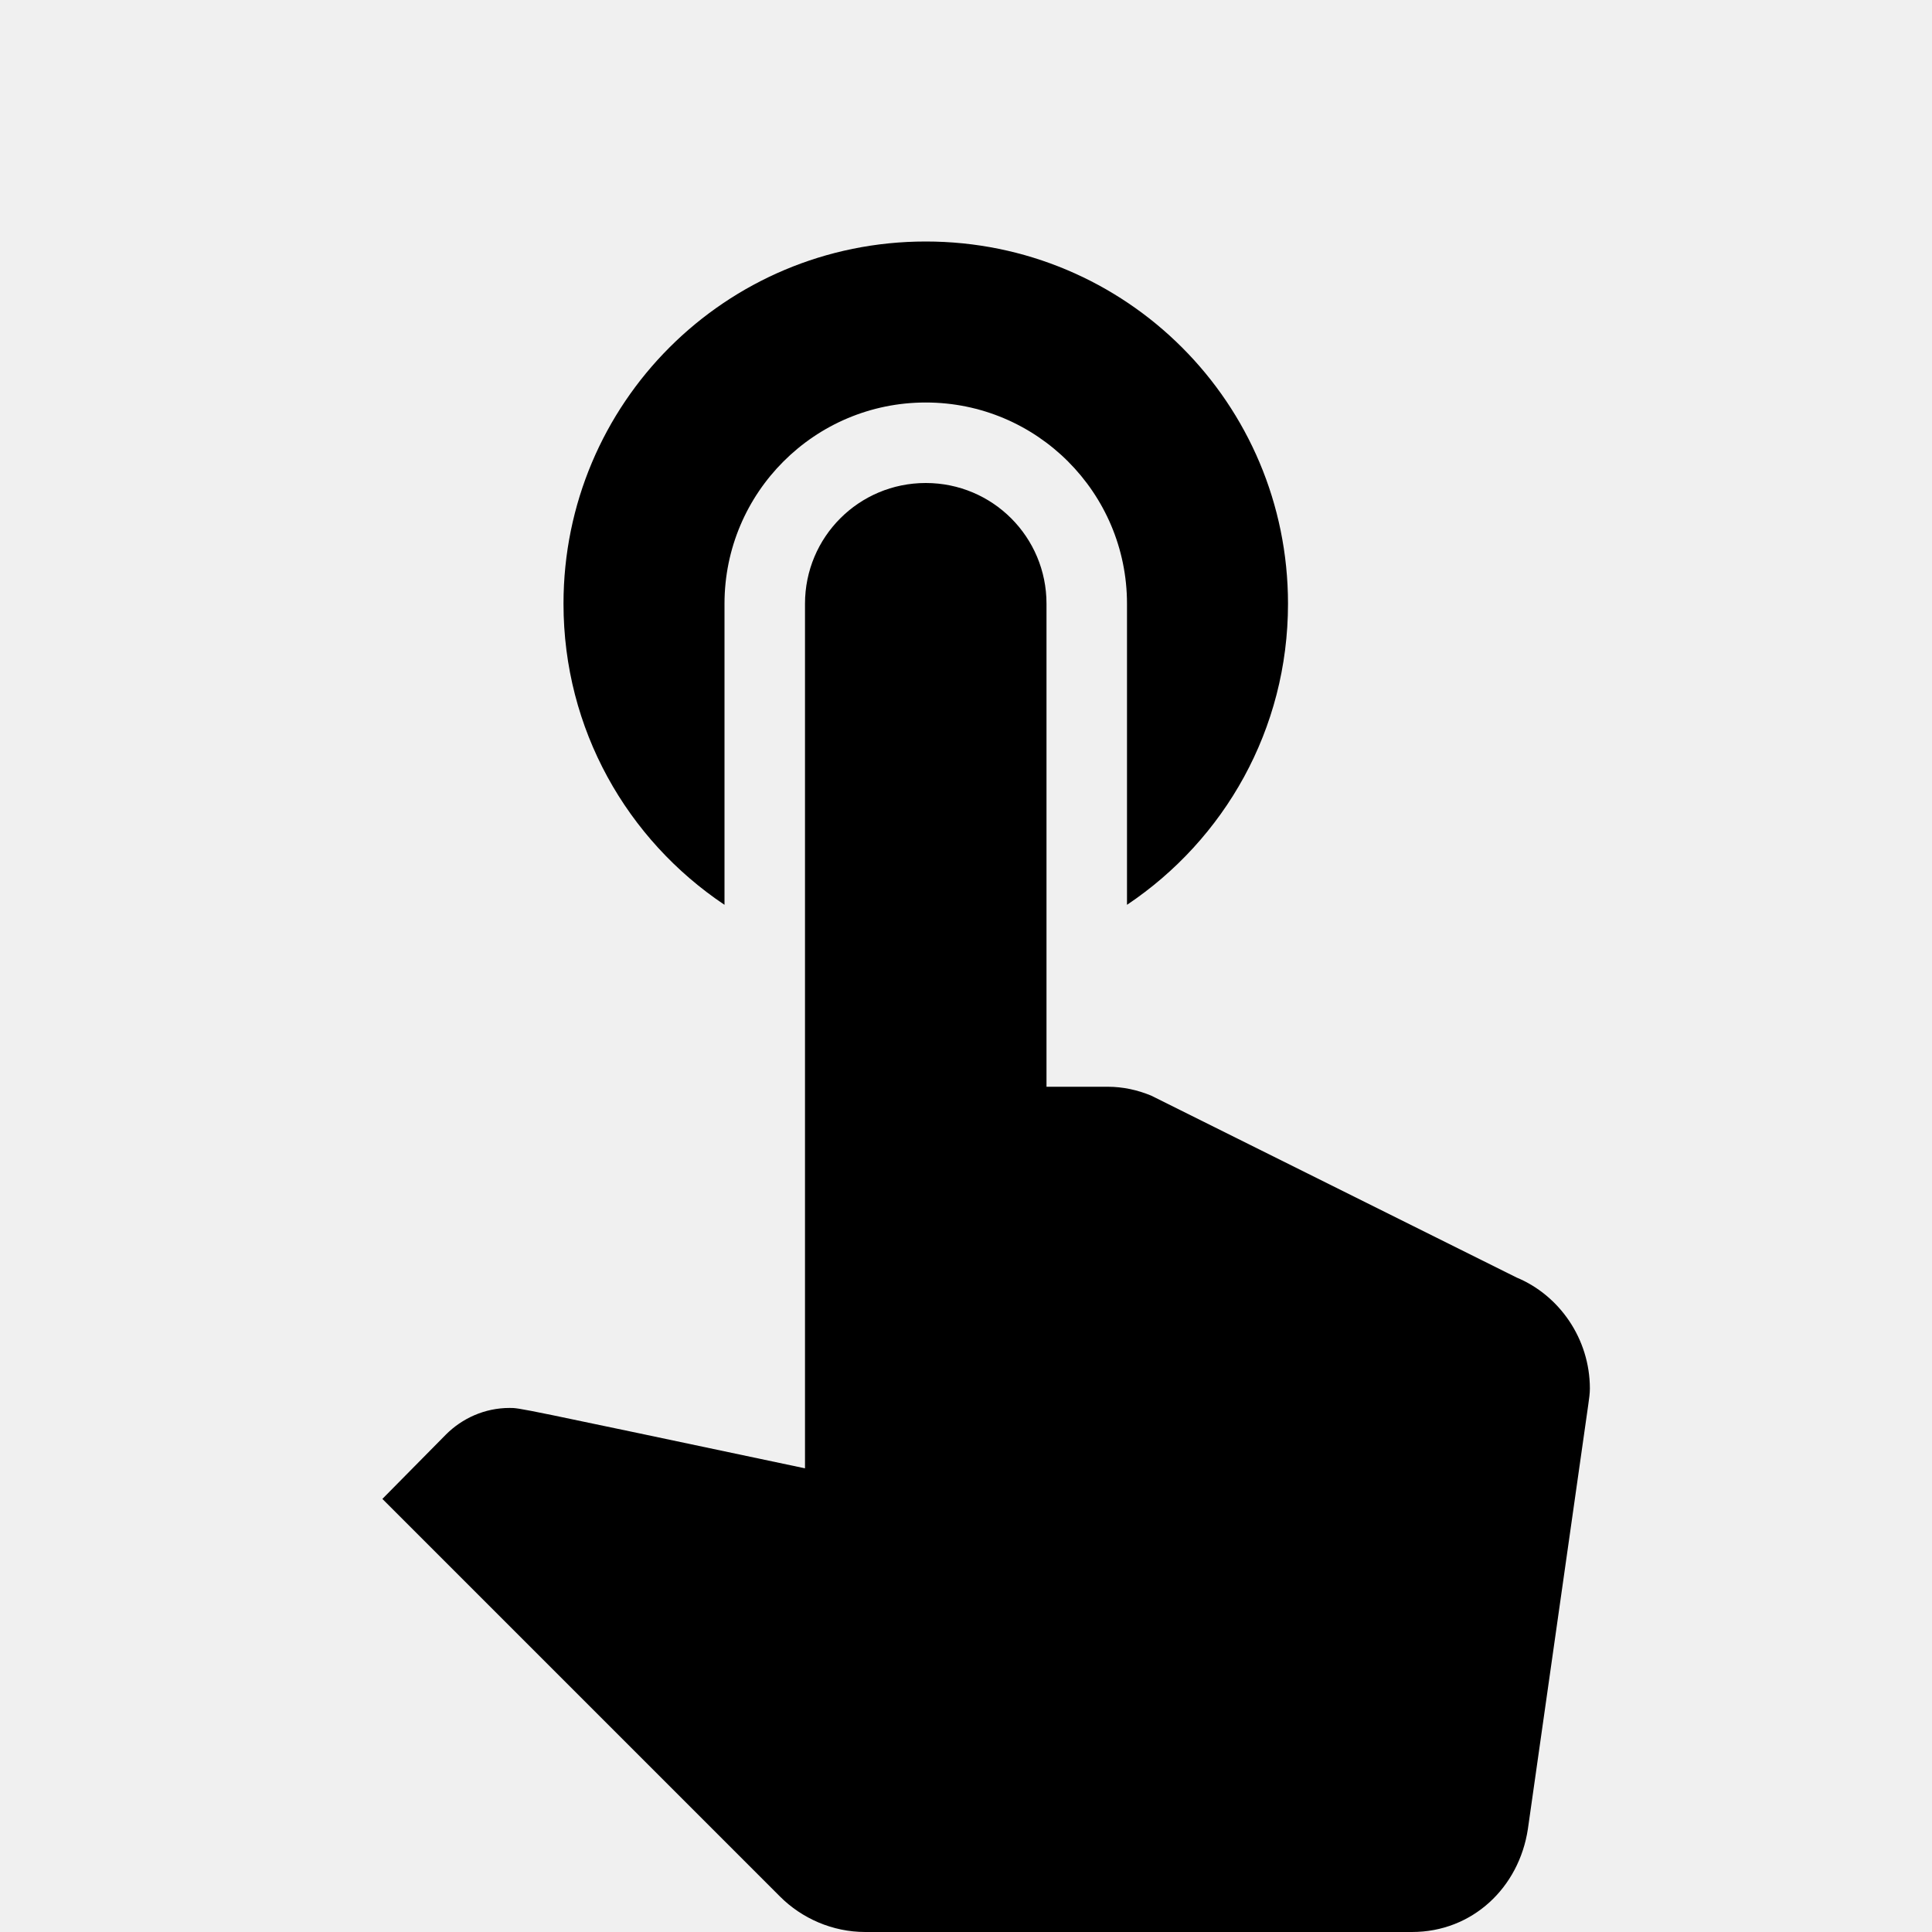
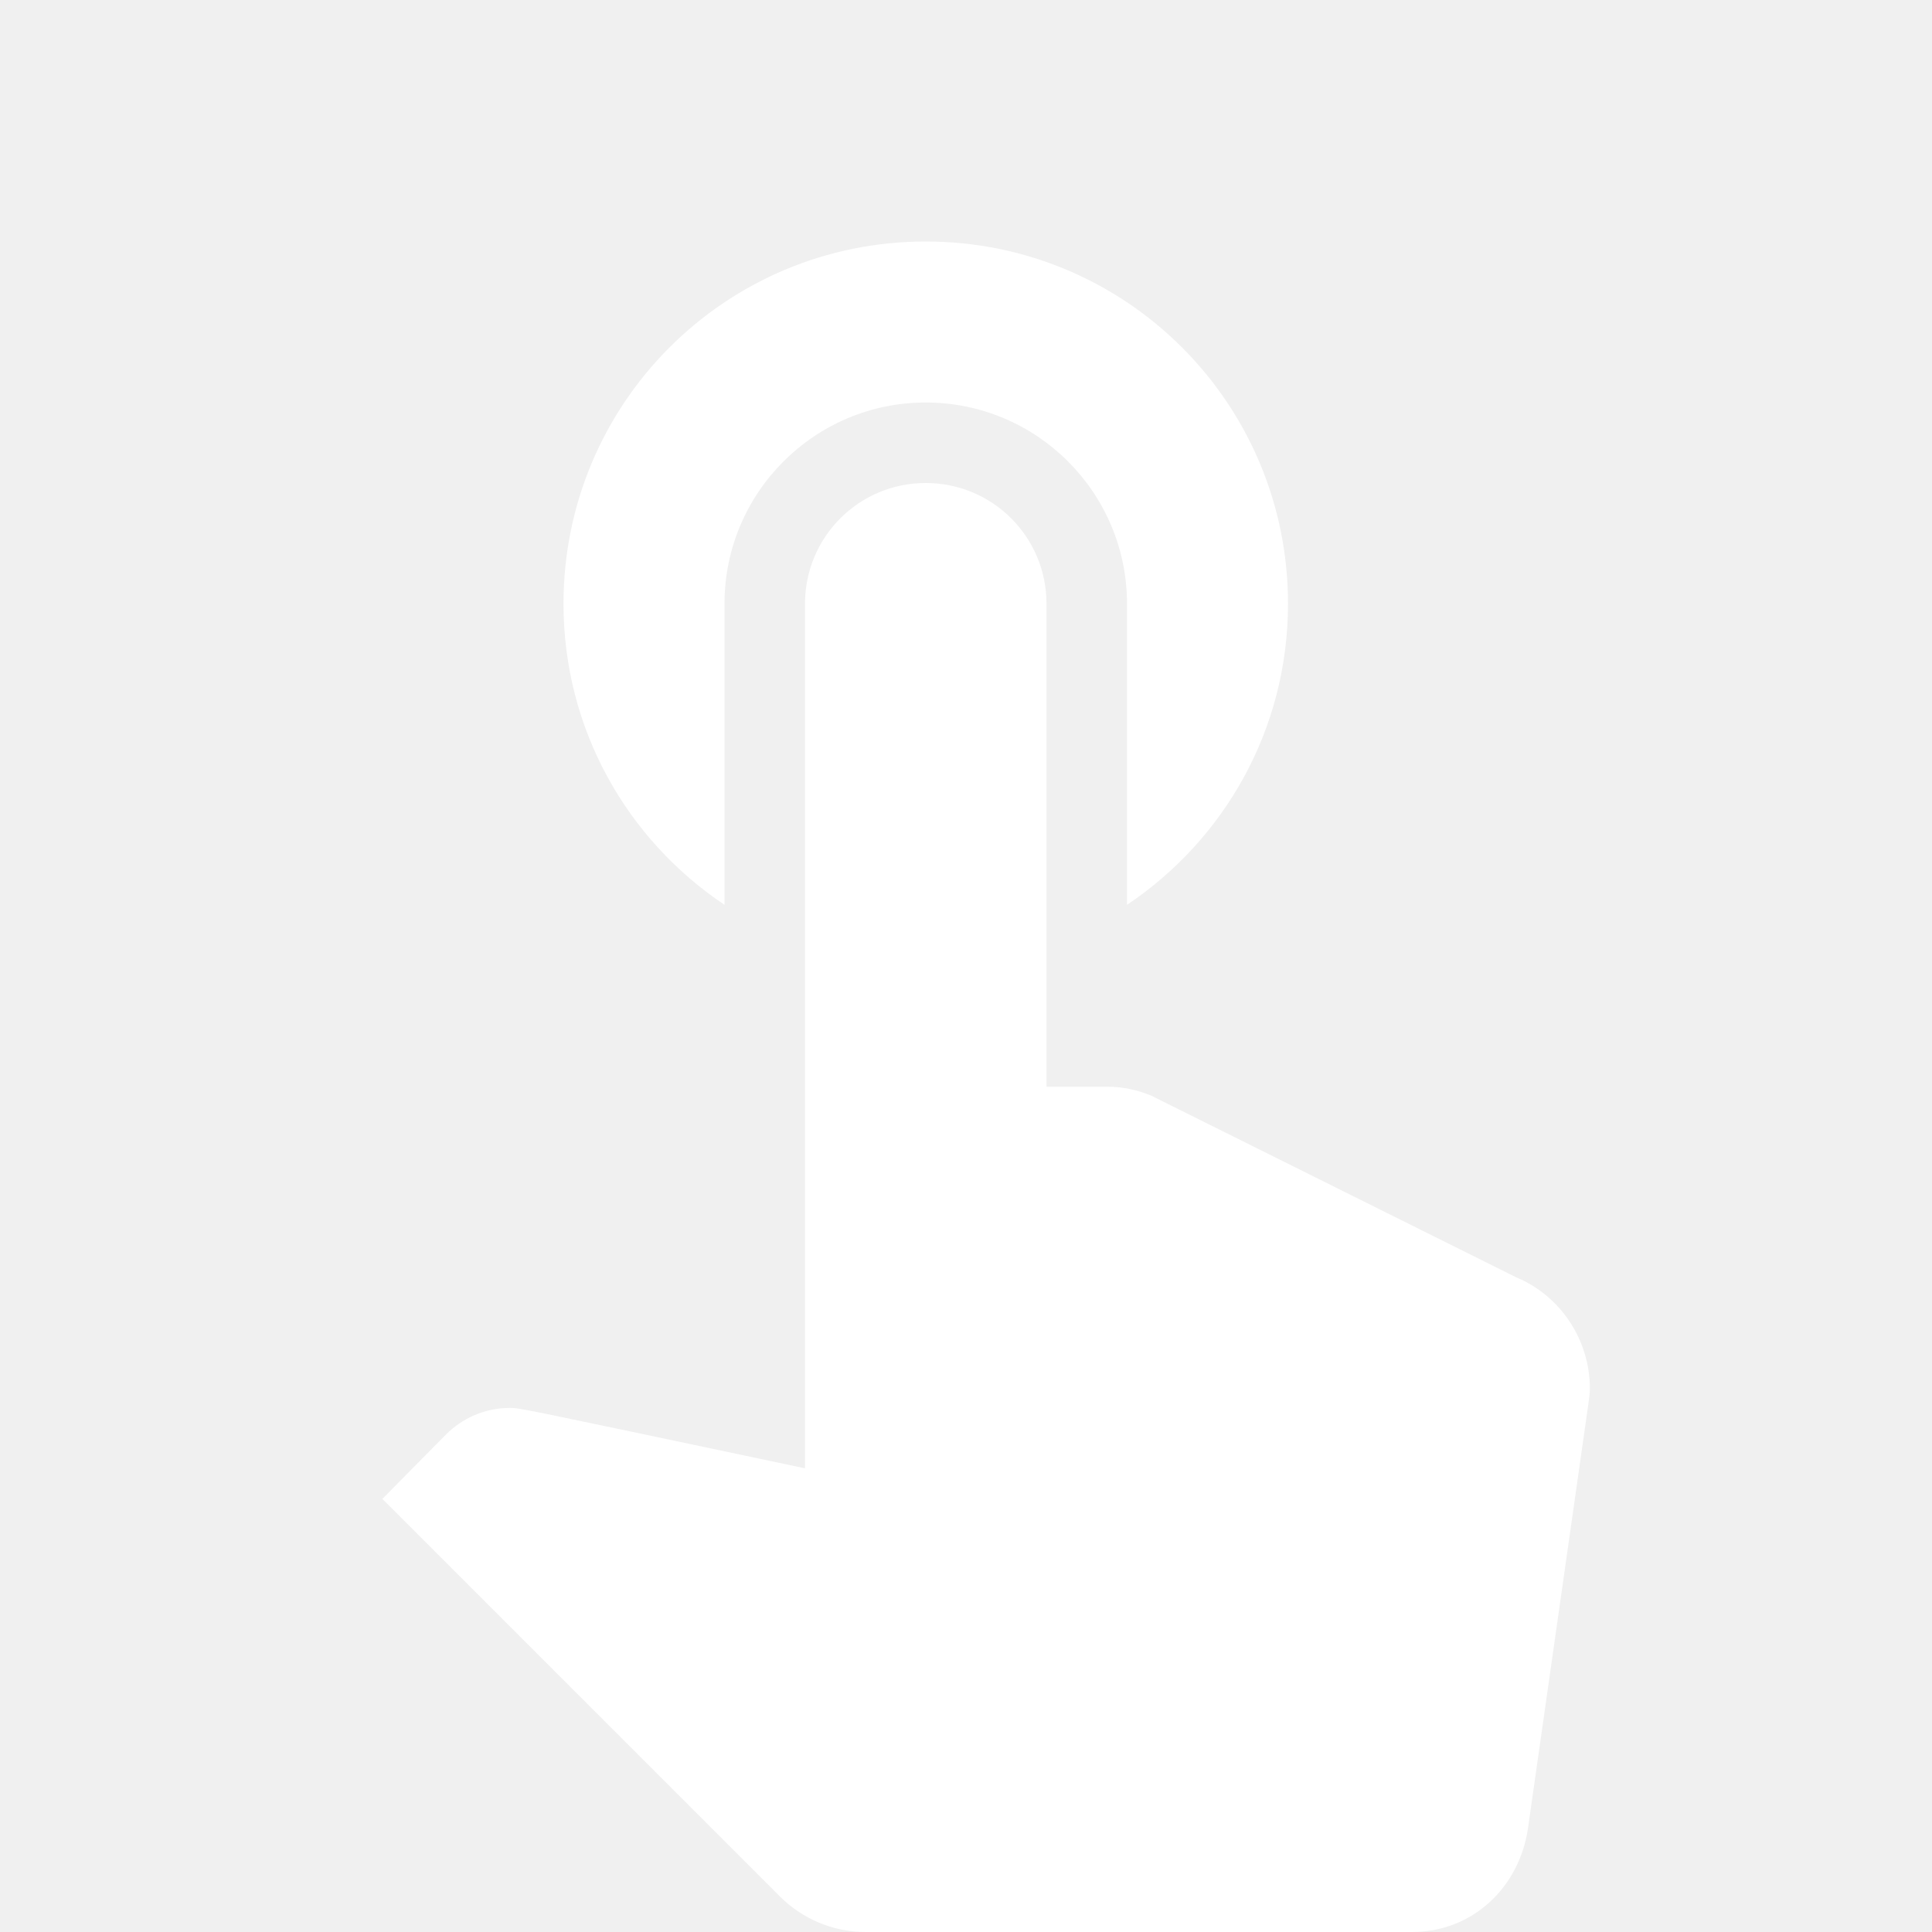
- <svg xmlns="http://www.w3.org/2000/svg" enable-background="new 0 0 24 24" height="24px" viewBox="0 0 24 24" width="24px" fill="currentColor">
-   <g>
-     <rect fill="none" height="24" width="24" x="0" />
-   </g>
-   <g>
-     <g>
-       <g>
-         <path d="M9,11.24V7.5C9,6.12,10.12,5,11.5,5S14,6.12,14,7.5v3.74c1.21-0.81,2-2.18,2-3.74C16,5.01,13.99,3,11.5,3S7,5.01,7,7.5 C7,9.06,7.79,10.43,9,11.24z M18.84,15.87l-4.54-2.26c-0.17-0.07-0.35-0.11-0.54-0.11H13v-6C13,6.67,12.33,6,11.5,6 S10,6.67,10,7.5v10.74c-3.6-0.76-3.54-0.75-3.67-0.75c-0.31,0-0.59,0.13-0.79,0.33l-0.79,0.8l4.94,4.94 C9.96,23.83,10.34,24,10.75,24h6.79c0.75,0,1.33-0.55,1.44-1.28l0.75-5.27c0.01-0.07,0.02-0.14,0.02-0.2 C19.75,16.63,19.37,16.09,18.84,15.87z" />
-       </g>
-     </g>
-   </g>
+ <svg xmlns="http://www.w3.org/2000/svg" enable-background="new 0 0 24 24" height="24px" viewBox="0 0 24 24" width="24px">
+   <path style="fill:white" d="M9,11.24V7.5C9,6.12,10.12,5,11.5,5S14,6.12,14,7.5v3.74c1.21-0.81,2-2.18,2-3.74C16,5.01,13.99,3,11.5,3S7,5.01,7,7.5 C7,9.06,7.79,10.43,9,11.24z M18.84,15.87l-4.54-2.26c-0.17-0.07-0.35-0.11-0.54-0.11H13v-6C13,6.67,12.33,6,11.5,6 S10,6.67,10,7.5v10.74c-3.6-0.76-3.54-0.75-3.67-0.75c-0.31,0-0.59,0.13-0.79,0.33l-0.79,0.8l4.94,4.94 C9.96,23.83,10.34,24,10.75,24h6.79c0.75,0,1.33-0.55,1.44-1.28l0.75-5.27c0.01-0.07,0.02-0.14,0.02-0.2 C19.75,16.63,19.37,16.09,18.84,15.87z" />
</svg>
